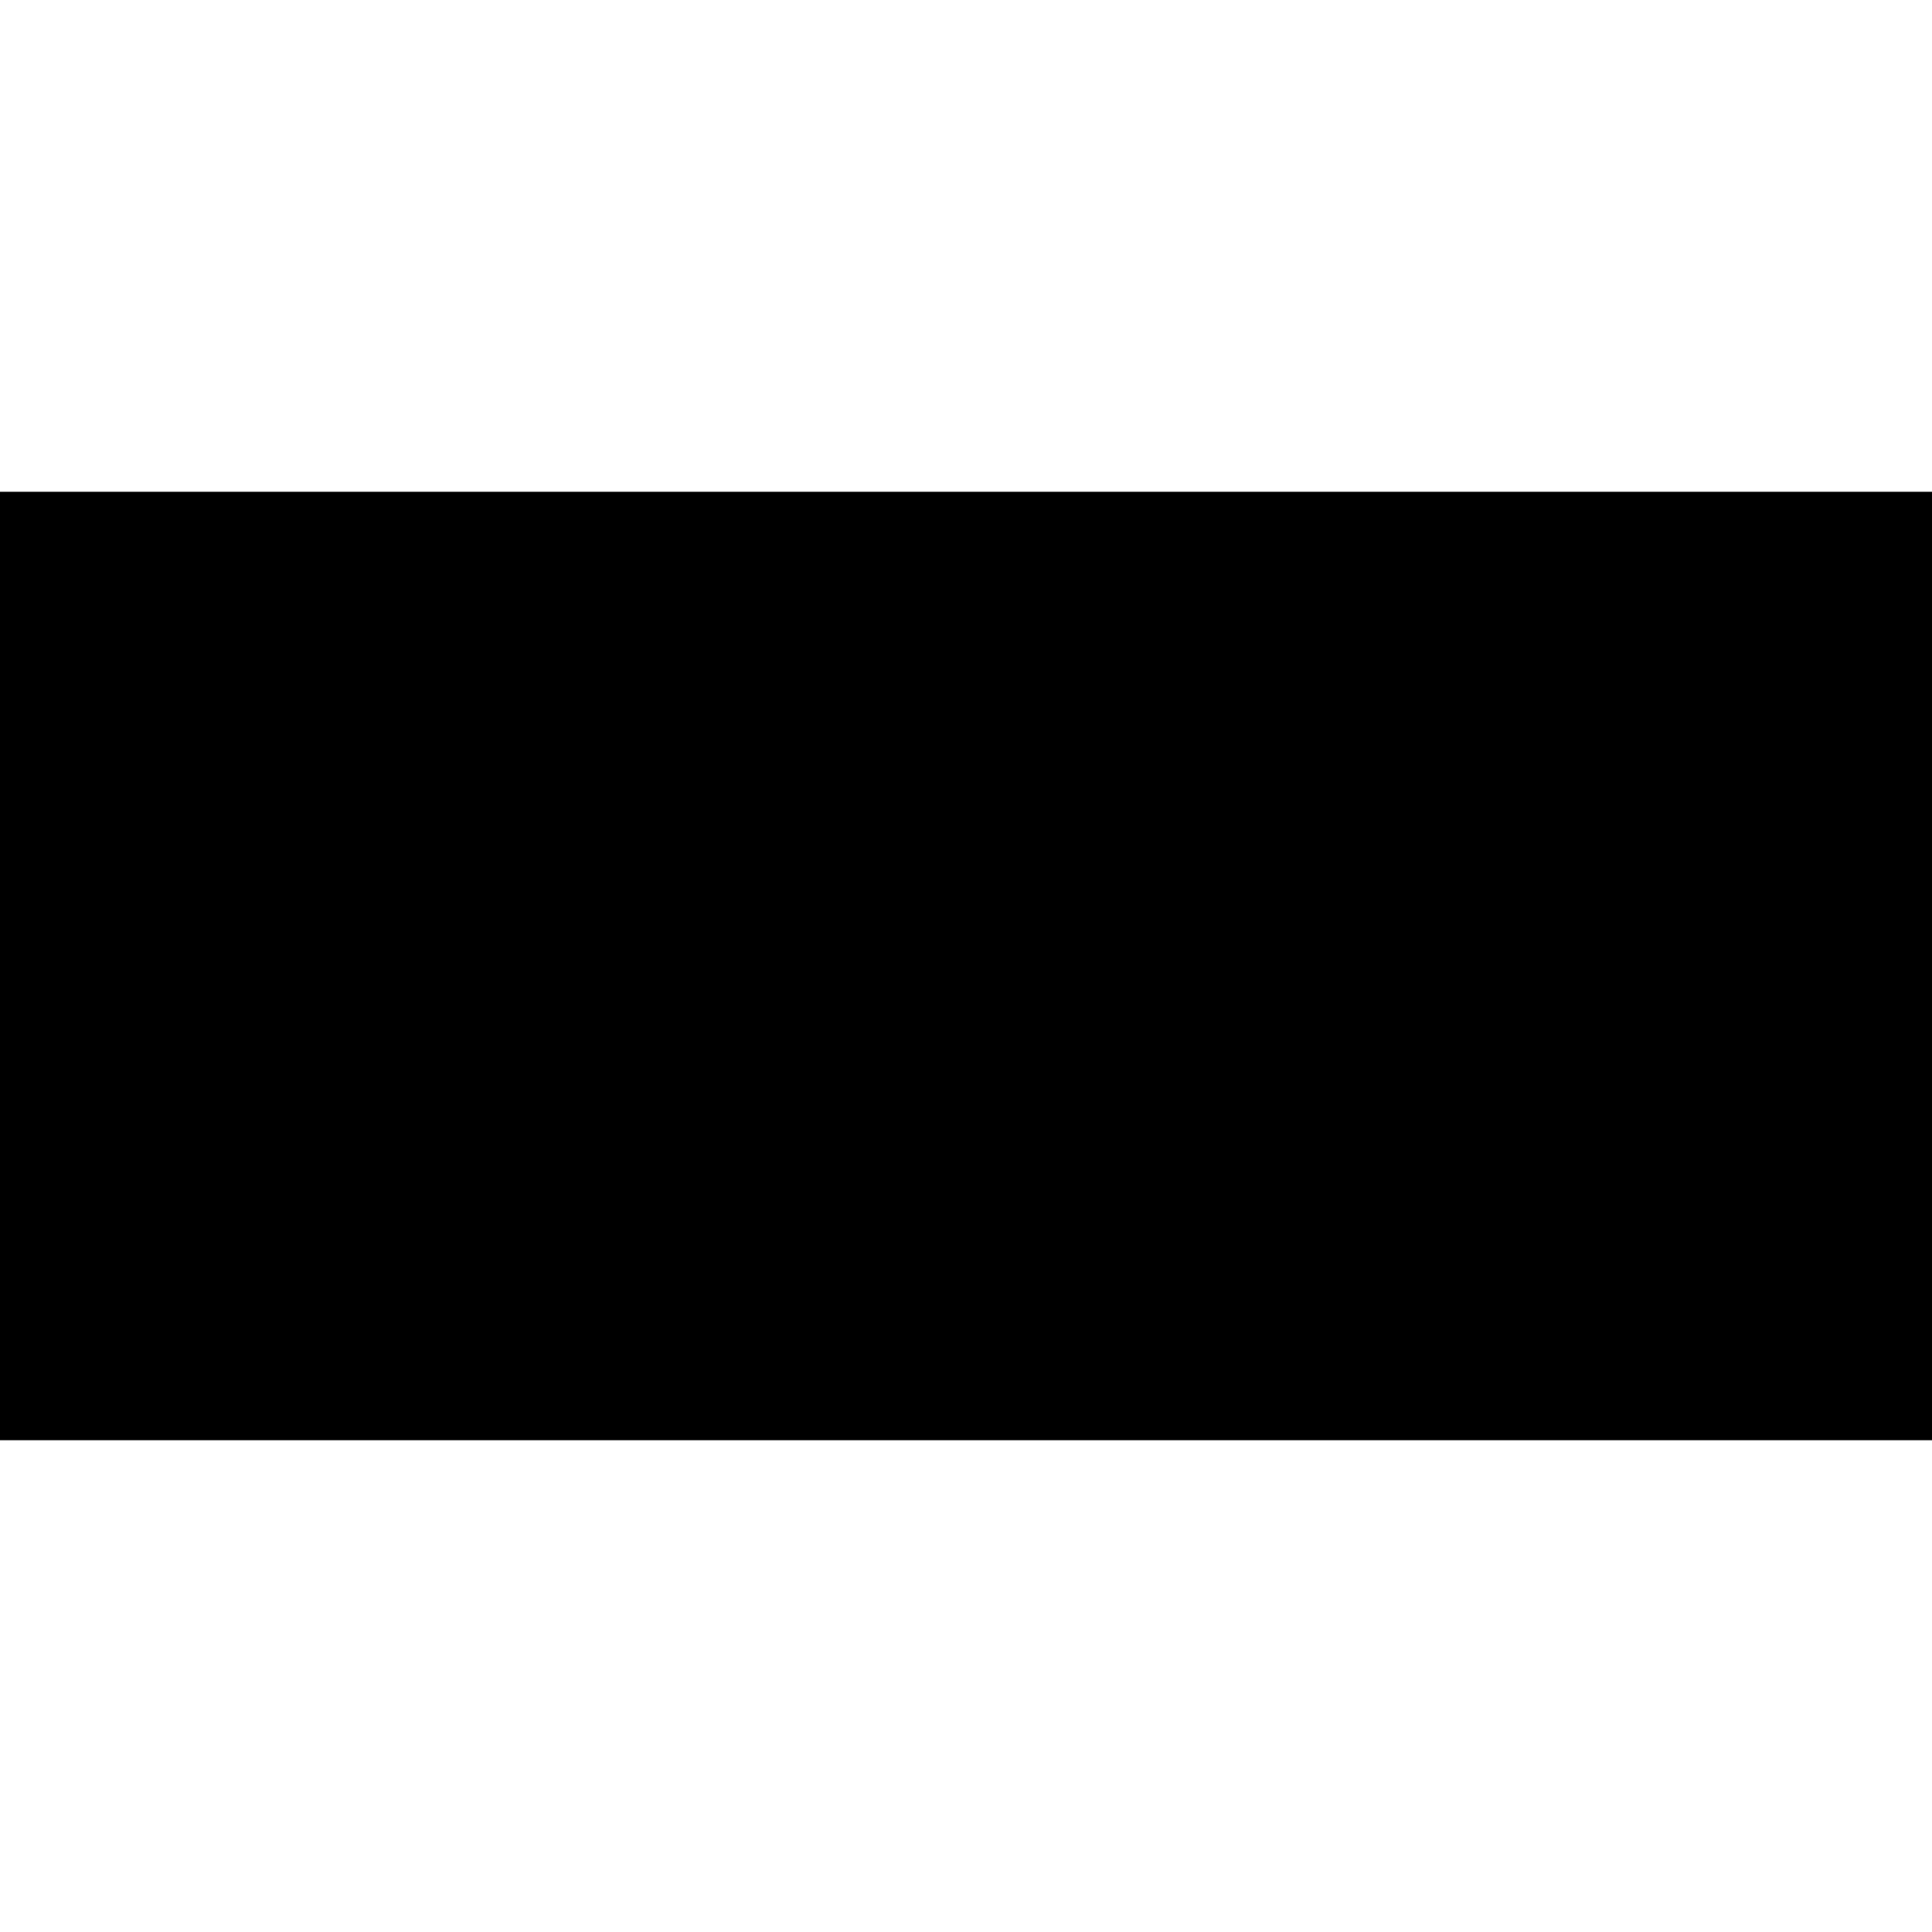
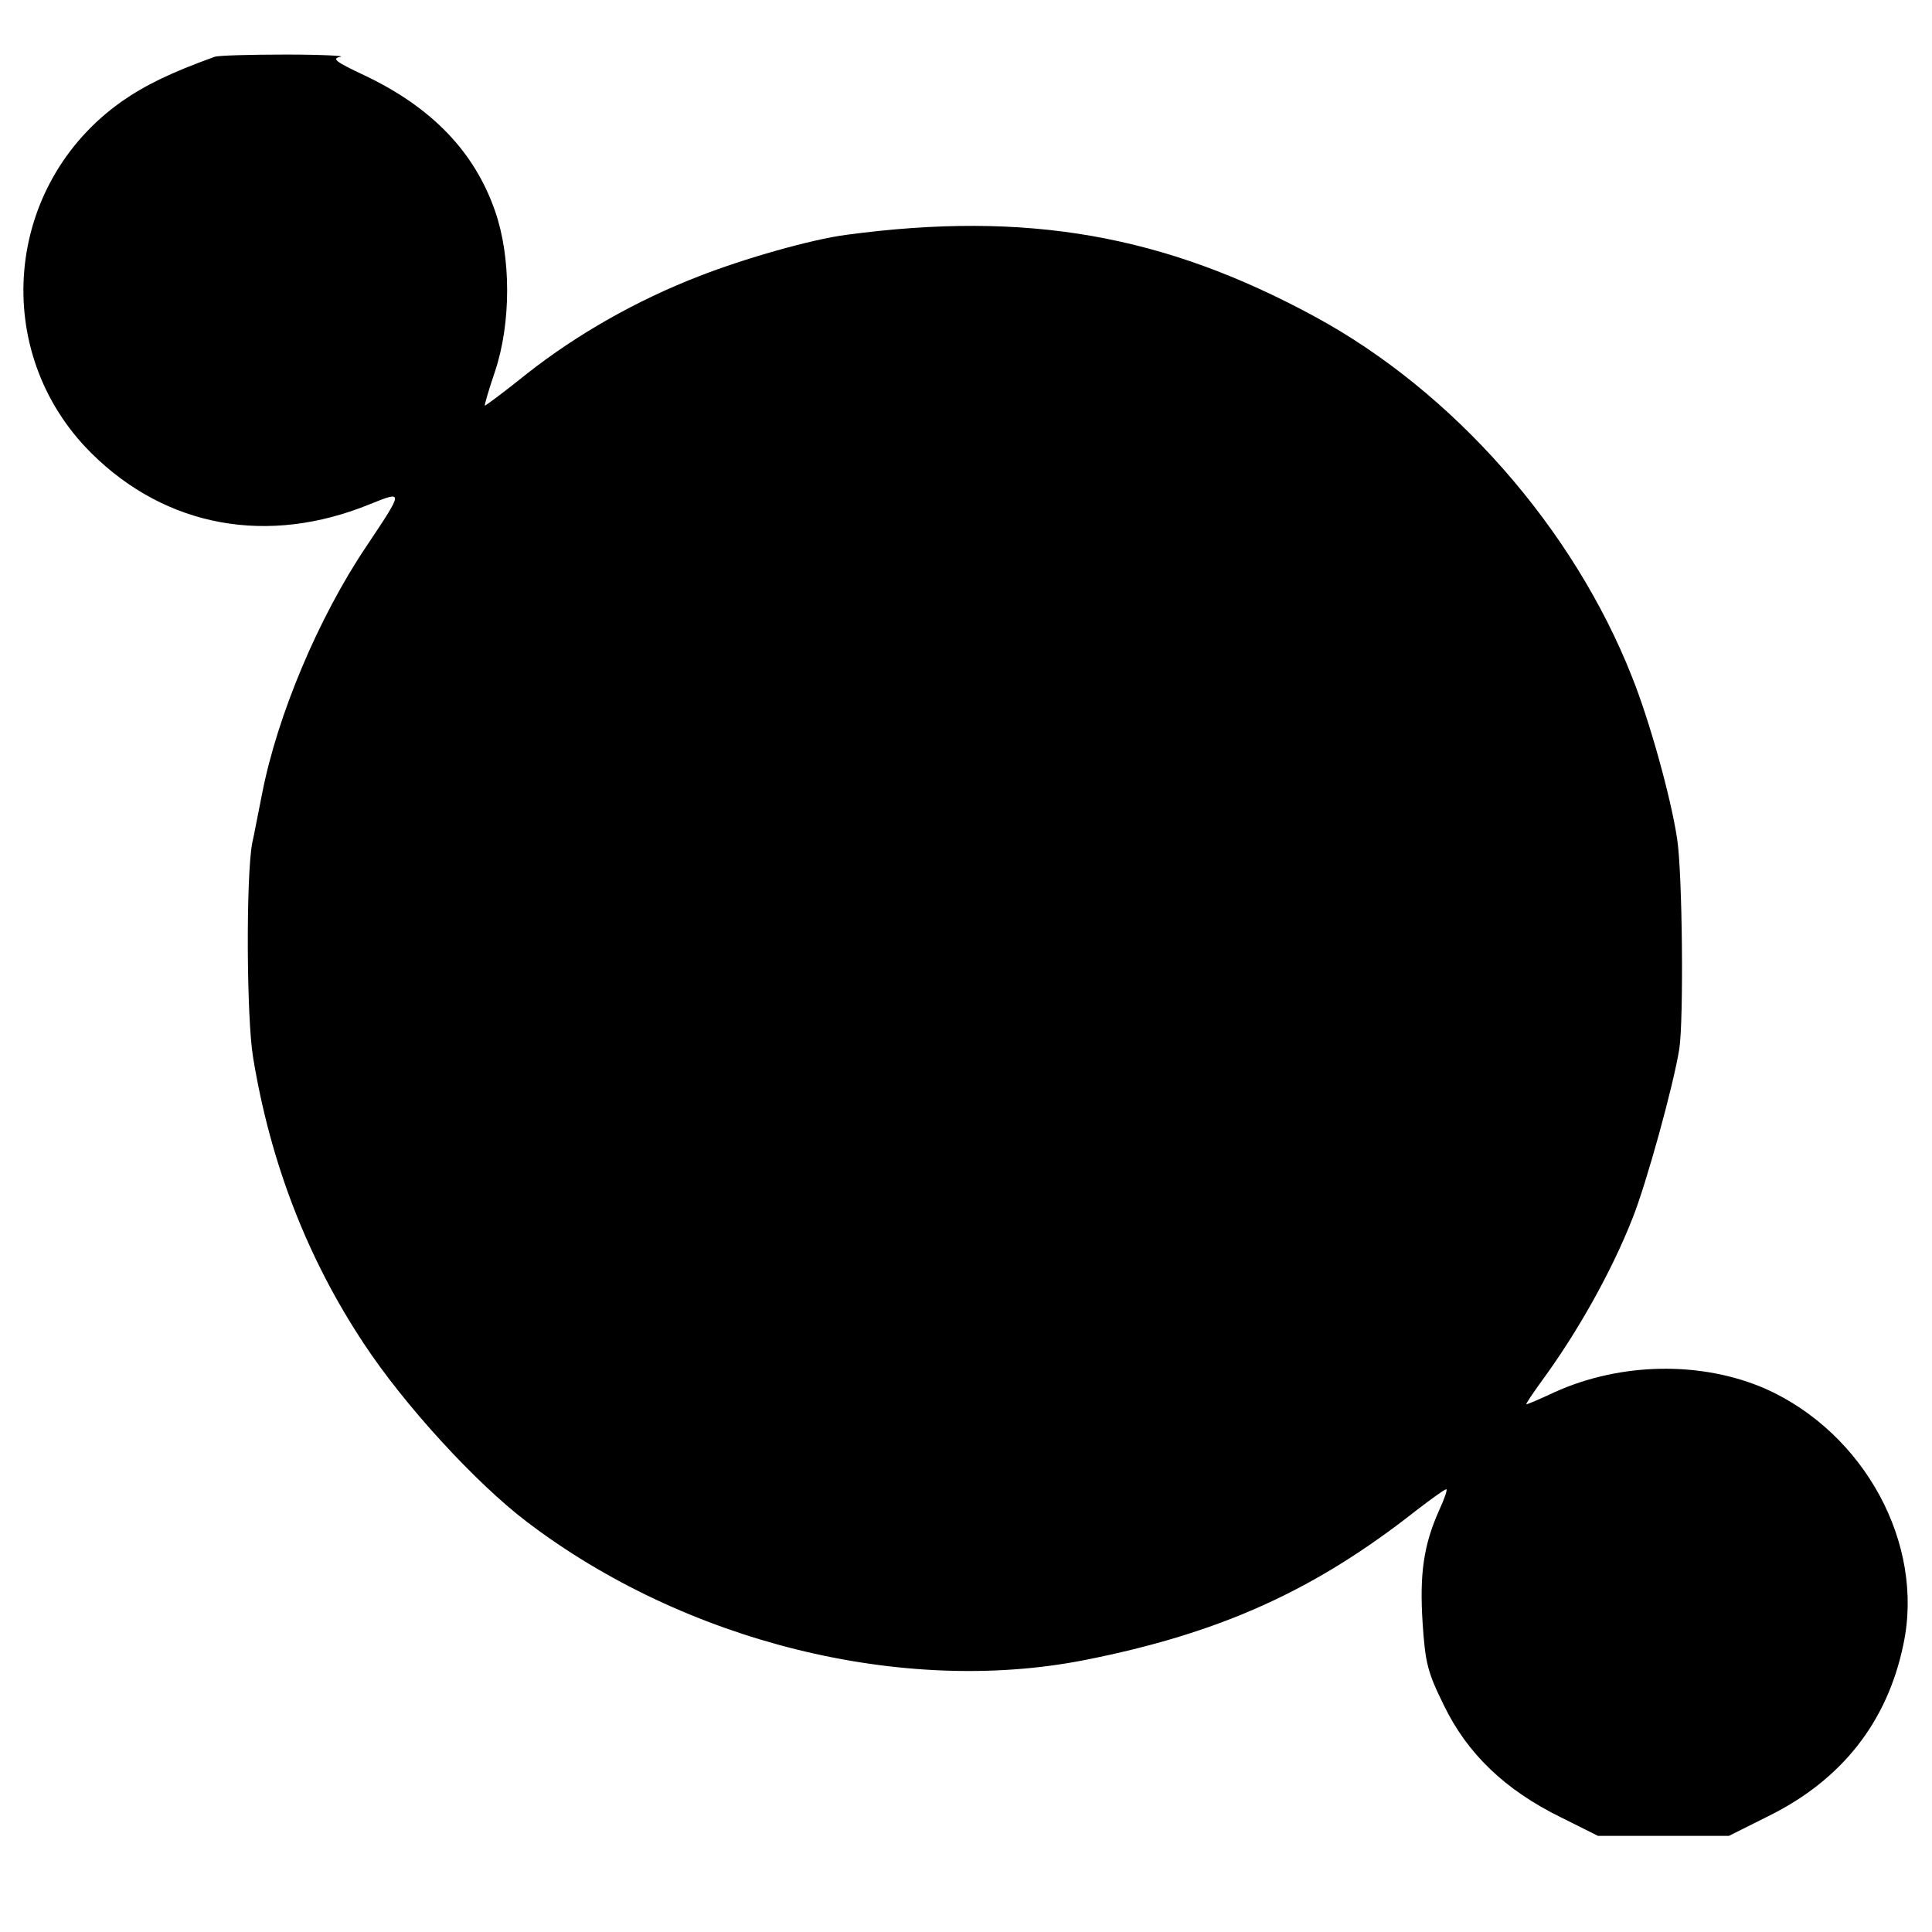
- <svg xmlns="http://www.w3.org/2000/svg" version="1.0" width="220pt" height="220pt" viewBox="0 0 220 220" preserveAspectRatio="xMidYMid meet">
-   <g transform="translate(0,220) scale(0.1,-0.1)" fill="#000000" stroke="none">
-     <path d="M0 1100 l0 -540 1100 0 1100 0 0 540 0 540 -1100 0 -1100 0 0 -540z" />
+ <svg xmlns="http://www.w3.org/2000/svg" version="1.0" width="432pt" height="432pt" viewBox="0 0 432 432" preserveAspectRatio="xMidYMid meet">
+   <g transform="translate(0,432) scale(0.1,-0.1)" fill="#000000" stroke="none">
+     <path d="M480 4193 c-97 -35 -155 -63 -208 -100 -263 -186 -295 -560 -68 -786 167 -166 395 -208 624 -114 75 30 75 31 -9 -95 -107 -159 -199 -378 -233 -553 -9 -44 -18 -93 -22 -110 -14 -73 -13 -391 2 -480 39 -237 122 -450 248 -640 91 -138 250 -311 363 -397 354 -270 841 -390 1248 -310 304 60 515 156 741 334 34 26 64 48 68 48 3 0 -4 -21 -16 -47 -35 -78 -44 -143 -37 -252 6 -90 11 -110 48 -185 52 -107 136 -188 260 -249 l84 -42 147 0 146 0 88 44 c164 81 266 210 302 384 48 225 -87 473 -309 572 -143 62 -323 59 -471 -8 -32 -15 -60 -27 -63 -27 -2 0 14 24 35 53 80 109 156 245 202 362 31 77 92 298 105 380 10 66 7 395 -5 470 -14 93 -62 265 -101 362 -131 332 -399 637 -709 805 -337 183 -644 237 -1047 183 -78 -10 -229 -53 -331 -93 -139 -54 -271 -129 -383 -217 -51 -41 -94 -73 -95 -72 -1 1 9 36 23 77 36 108 36 255 0 358 -46 133 -142 232 -291 303 -66 31 -75 38 -55 42 13 2 -41 5 -121 5 -80 0 -152 -2 -160 -5z" />
  </g>
</svg>
